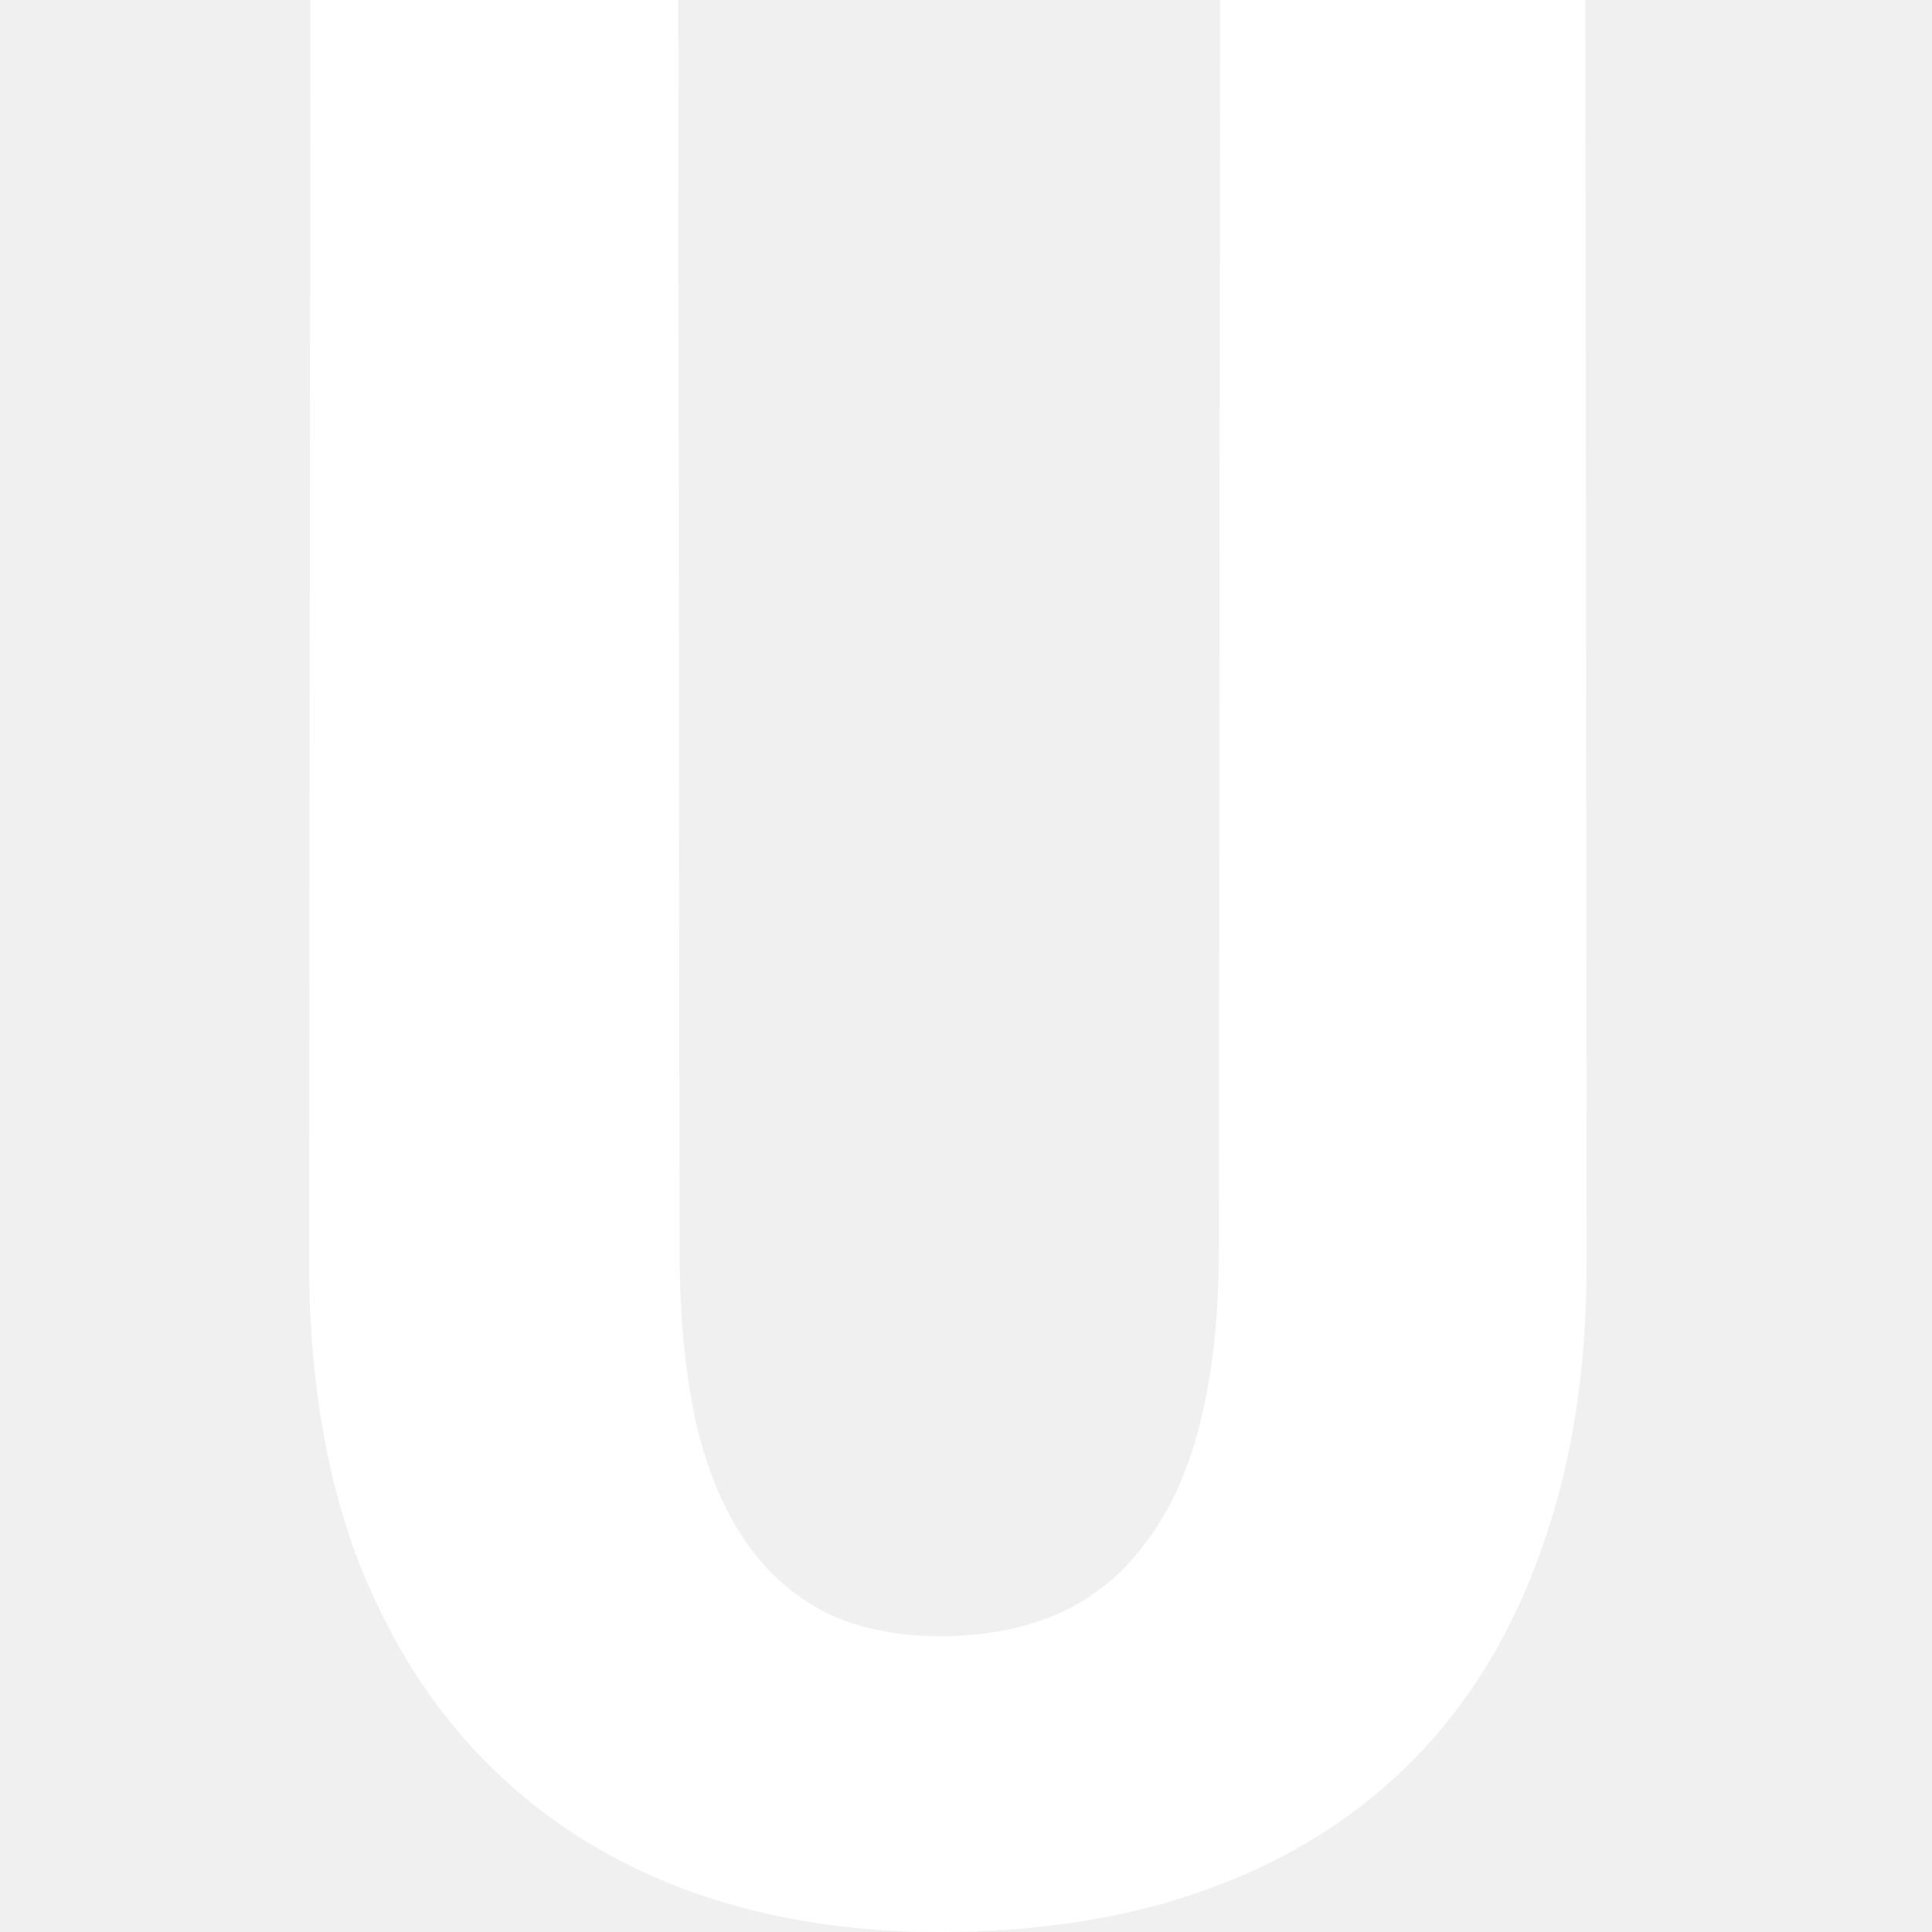
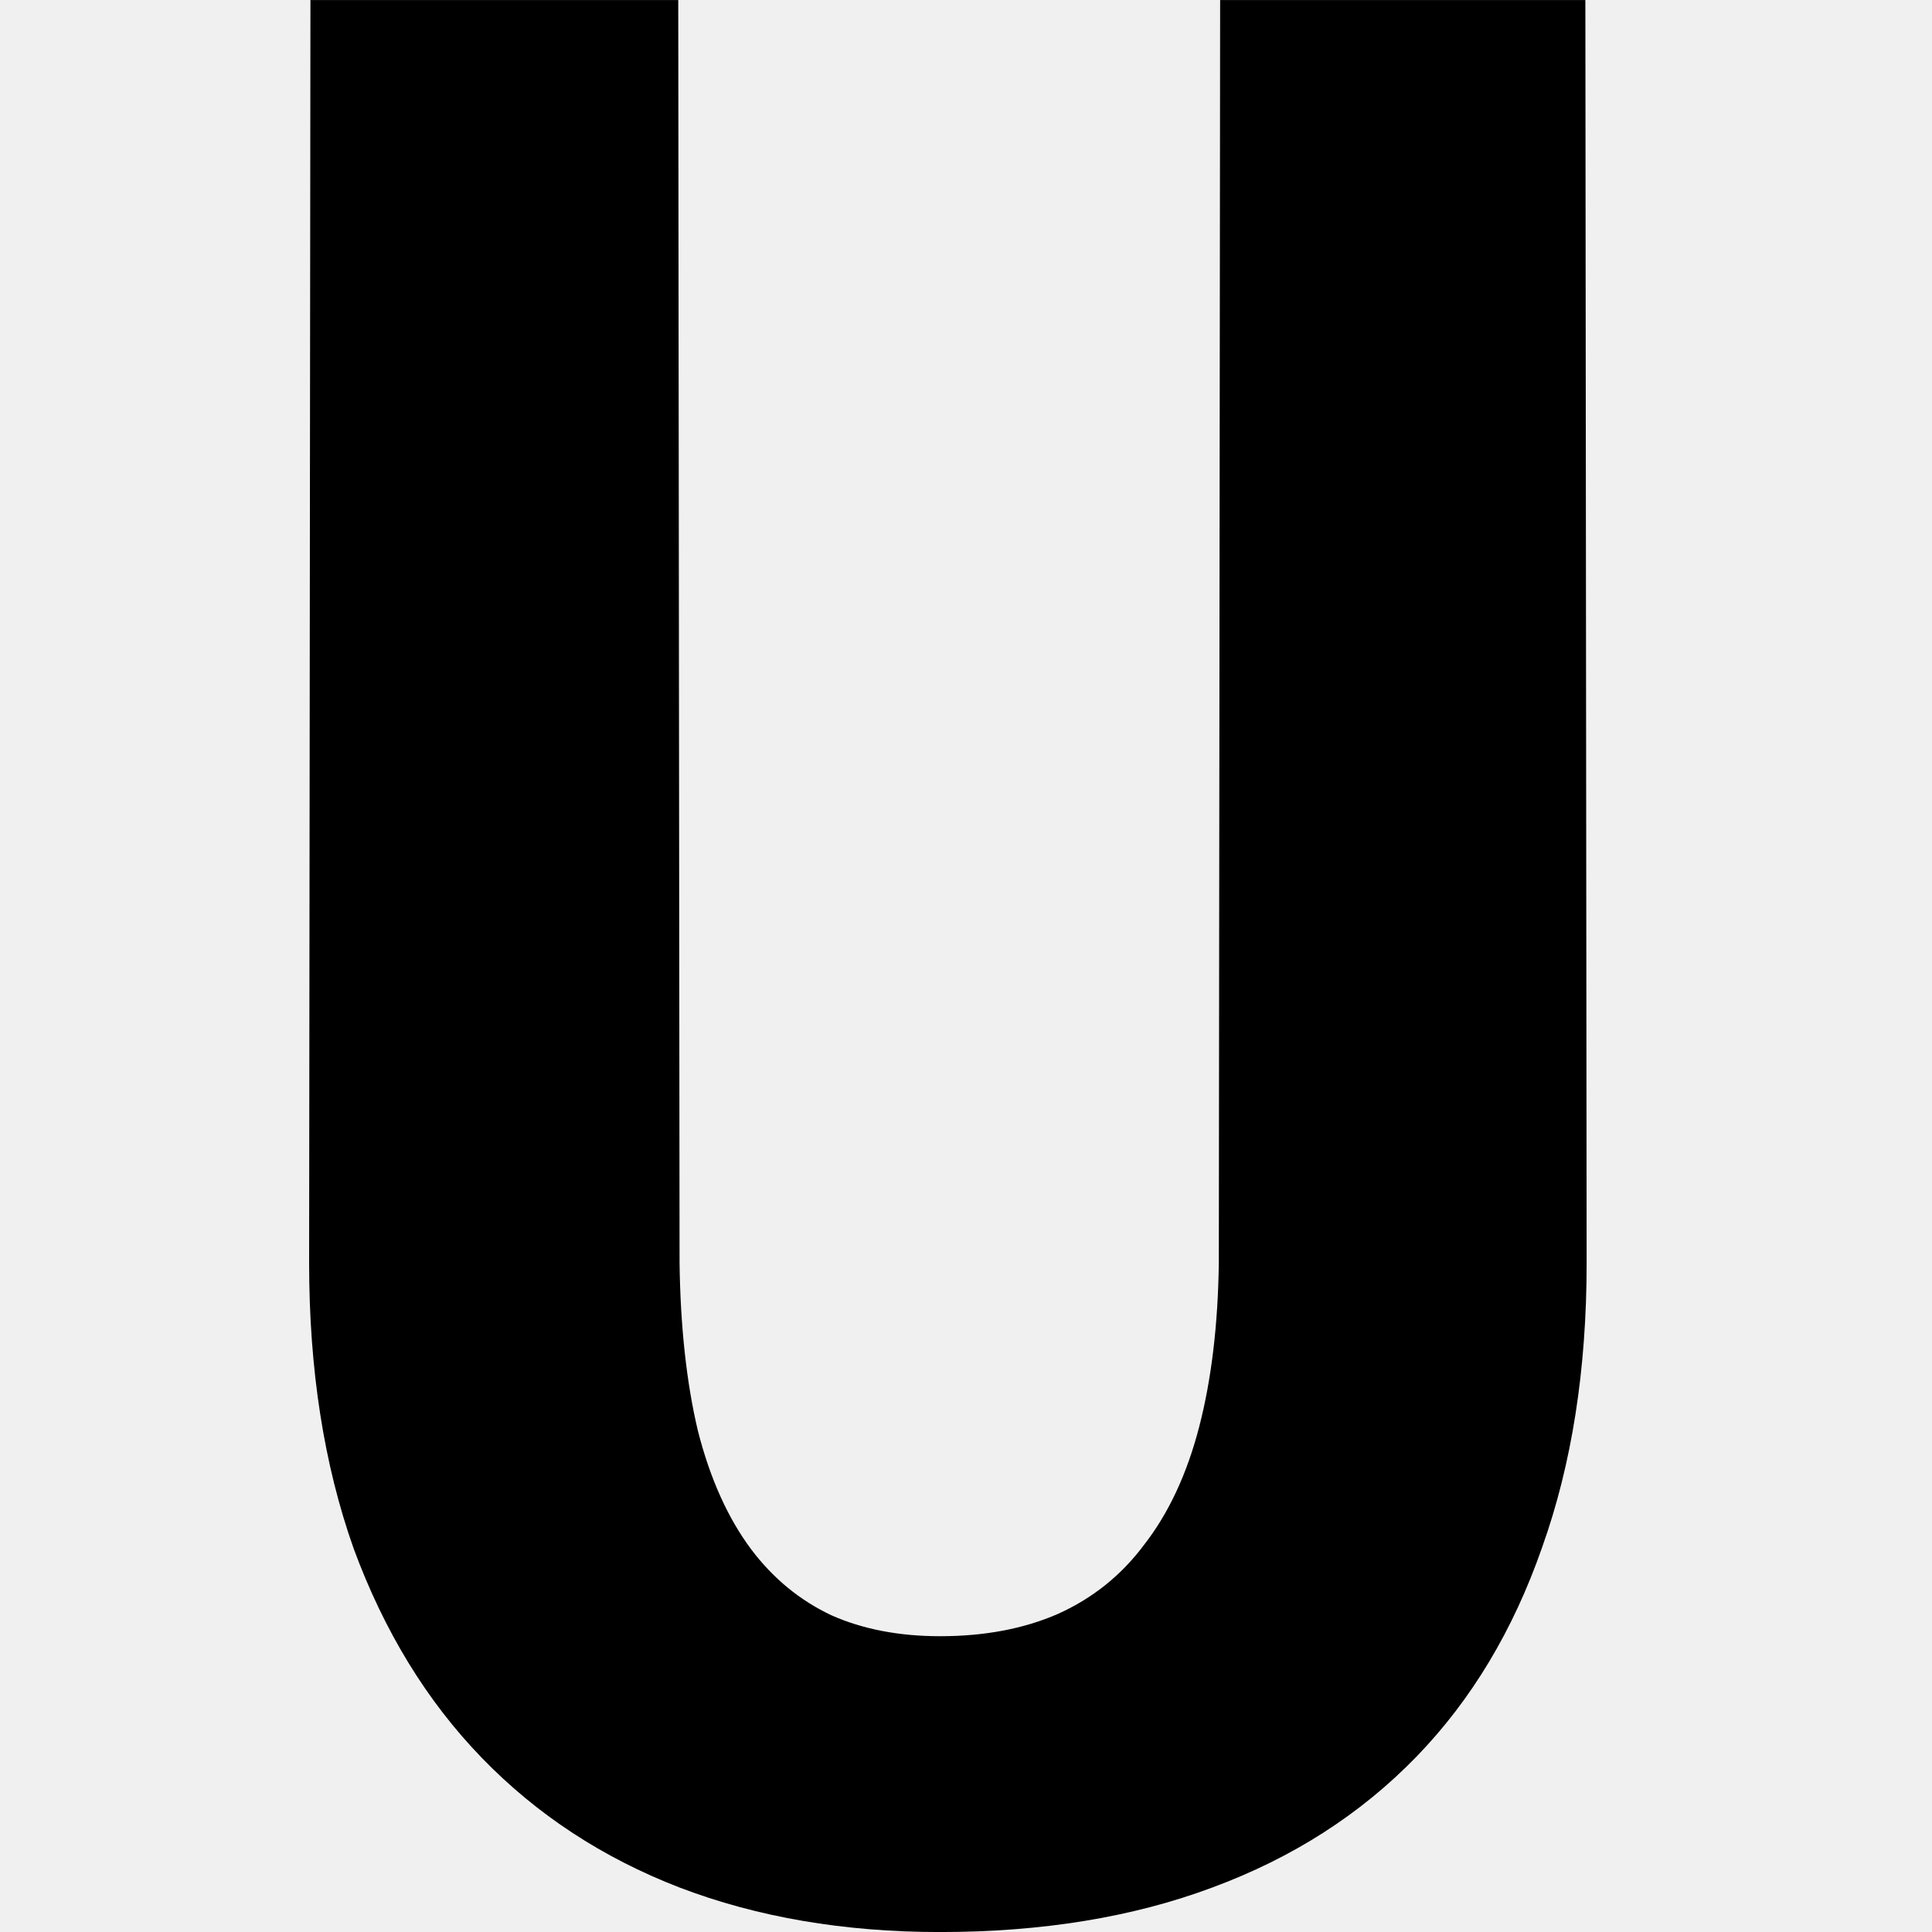
<svg xmlns="http://www.w3.org/2000/svg" width="50" height="50" viewBox="0 0 50 50" fill="none">
-   <path d="M41.029 0H31.577L31.543 32.69C31.521 34.293 31.351 35.705 31.035 36.924C30.719 38.144 30.245 39.16 29.613 39.973C29.025 40.763 28.28 41.362 27.377 41.768C26.496 42.152 25.48 42.344 24.328 42.344C23.267 42.344 22.329 42.163 21.516 41.802C20.703 41.418 20.015 40.854 19.45 40.108C18.84 39.295 18.377 38.268 18.061 37.026C17.767 35.784 17.609 34.338 17.587 32.69L17.553 0H8.034L8 32.69C8 35.445 8.384 37.907 9.152 40.075C9.942 42.22 11.049 44.027 12.472 45.495C13.894 46.962 15.599 48.08 17.587 48.848C19.597 49.616 21.844 50 24.328 50C26.97 50 29.319 49.616 31.374 48.848C33.452 48.08 35.213 46.951 36.658 45.461C38.081 43.993 39.165 42.186 39.911 40.041C40.678 37.895 41.062 35.445 41.062 32.69L41.029 0Z" fill="white" />
+   <path d="M41.029 0.001H31.577L31.543 32.691C31.521 34.294 31.351 35.706 31.035 36.925C30.719 38.145 30.245 39.161 29.613 39.974C29.025 40.764 28.28 41.363 27.377 41.769C26.496 42.153 25.48 42.345 24.328 42.345C23.267 42.345 22.329 42.164 21.516 41.803C20.703 41.419 20.015 40.855 19.45 40.109C18.84 39.296 18.377 38.269 18.061 37.027C17.767 35.785 17.609 34.339 17.587 32.691L17.553 0.001H8.034L8 32.691C8 35.446 8.384 37.907 9.152 40.075C9.942 42.221 11.049 44.028 12.472 45.496C13.894 46.964 15.599 48.081 17.587 48.849C19.597 49.617 21.844 50.001 24.328 50.001C26.97 50.001 29.319 49.617 31.374 48.849C33.452 48.081 35.213 46.952 36.658 45.462C38.081 43.994 39.165 42.187 39.911 40.042C40.678 37.896 41.062 35.446 41.062 32.691L41.029 0.001Z" fill="black" />
</svg>
